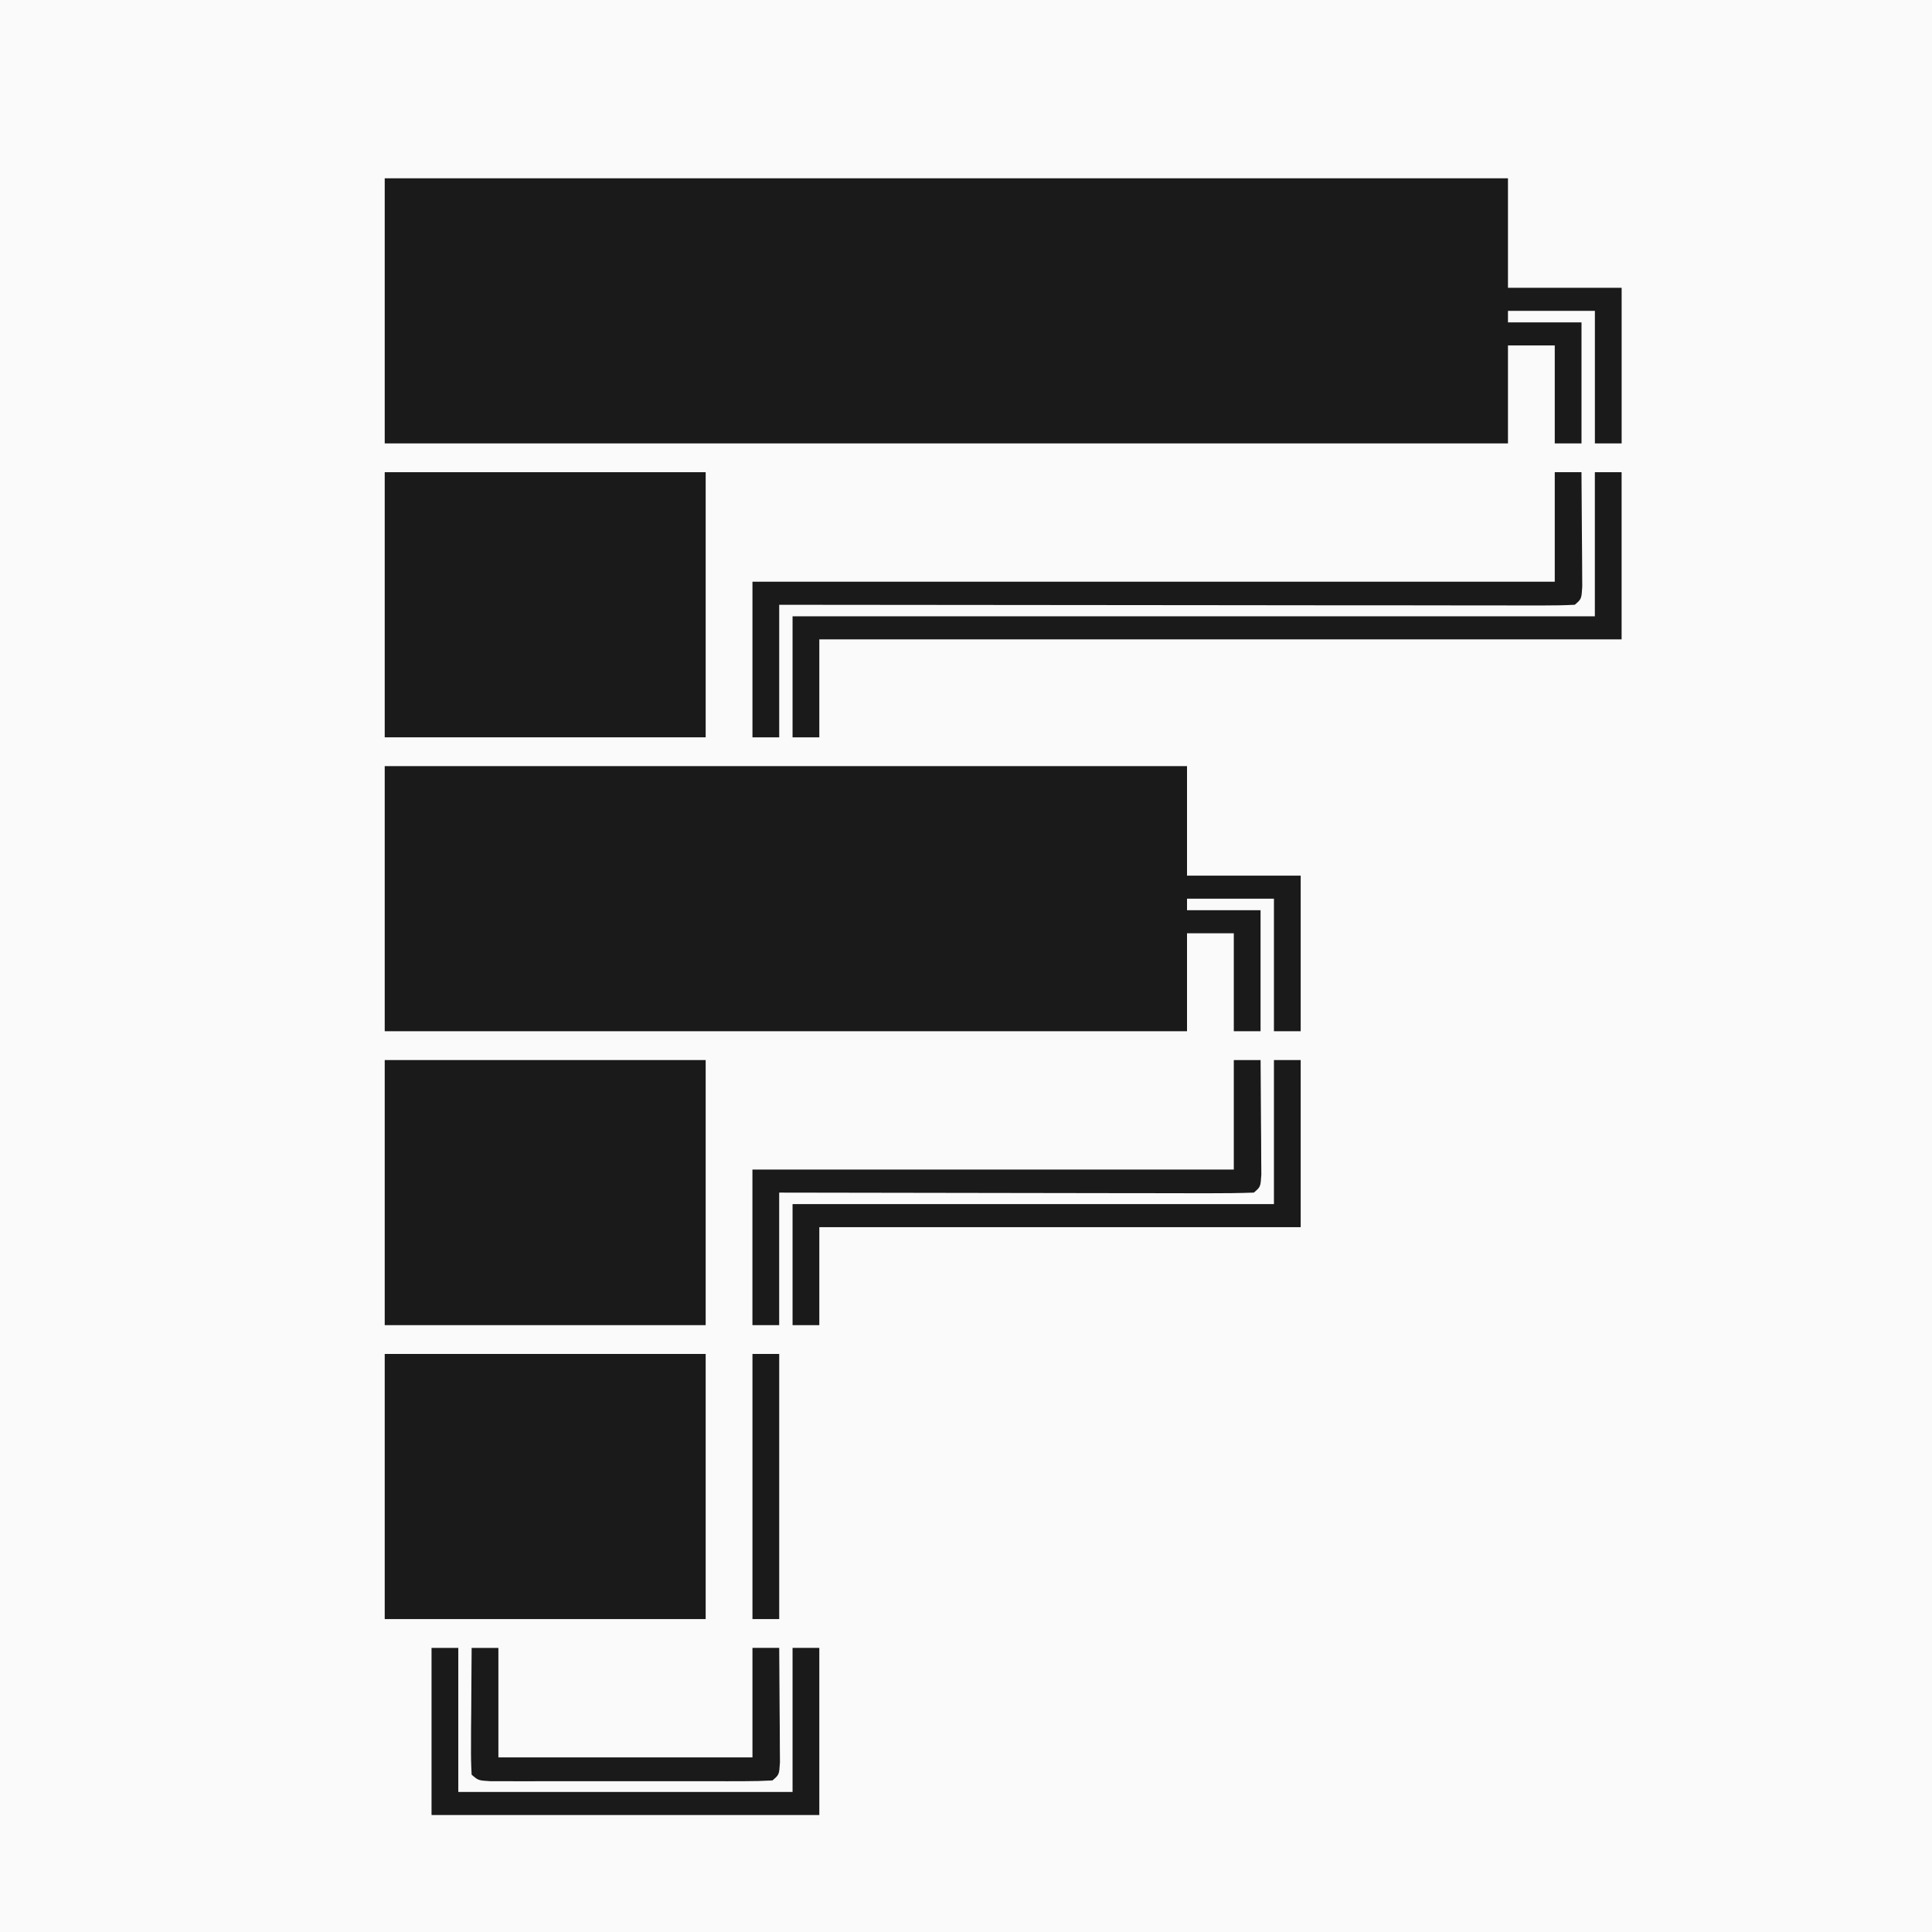
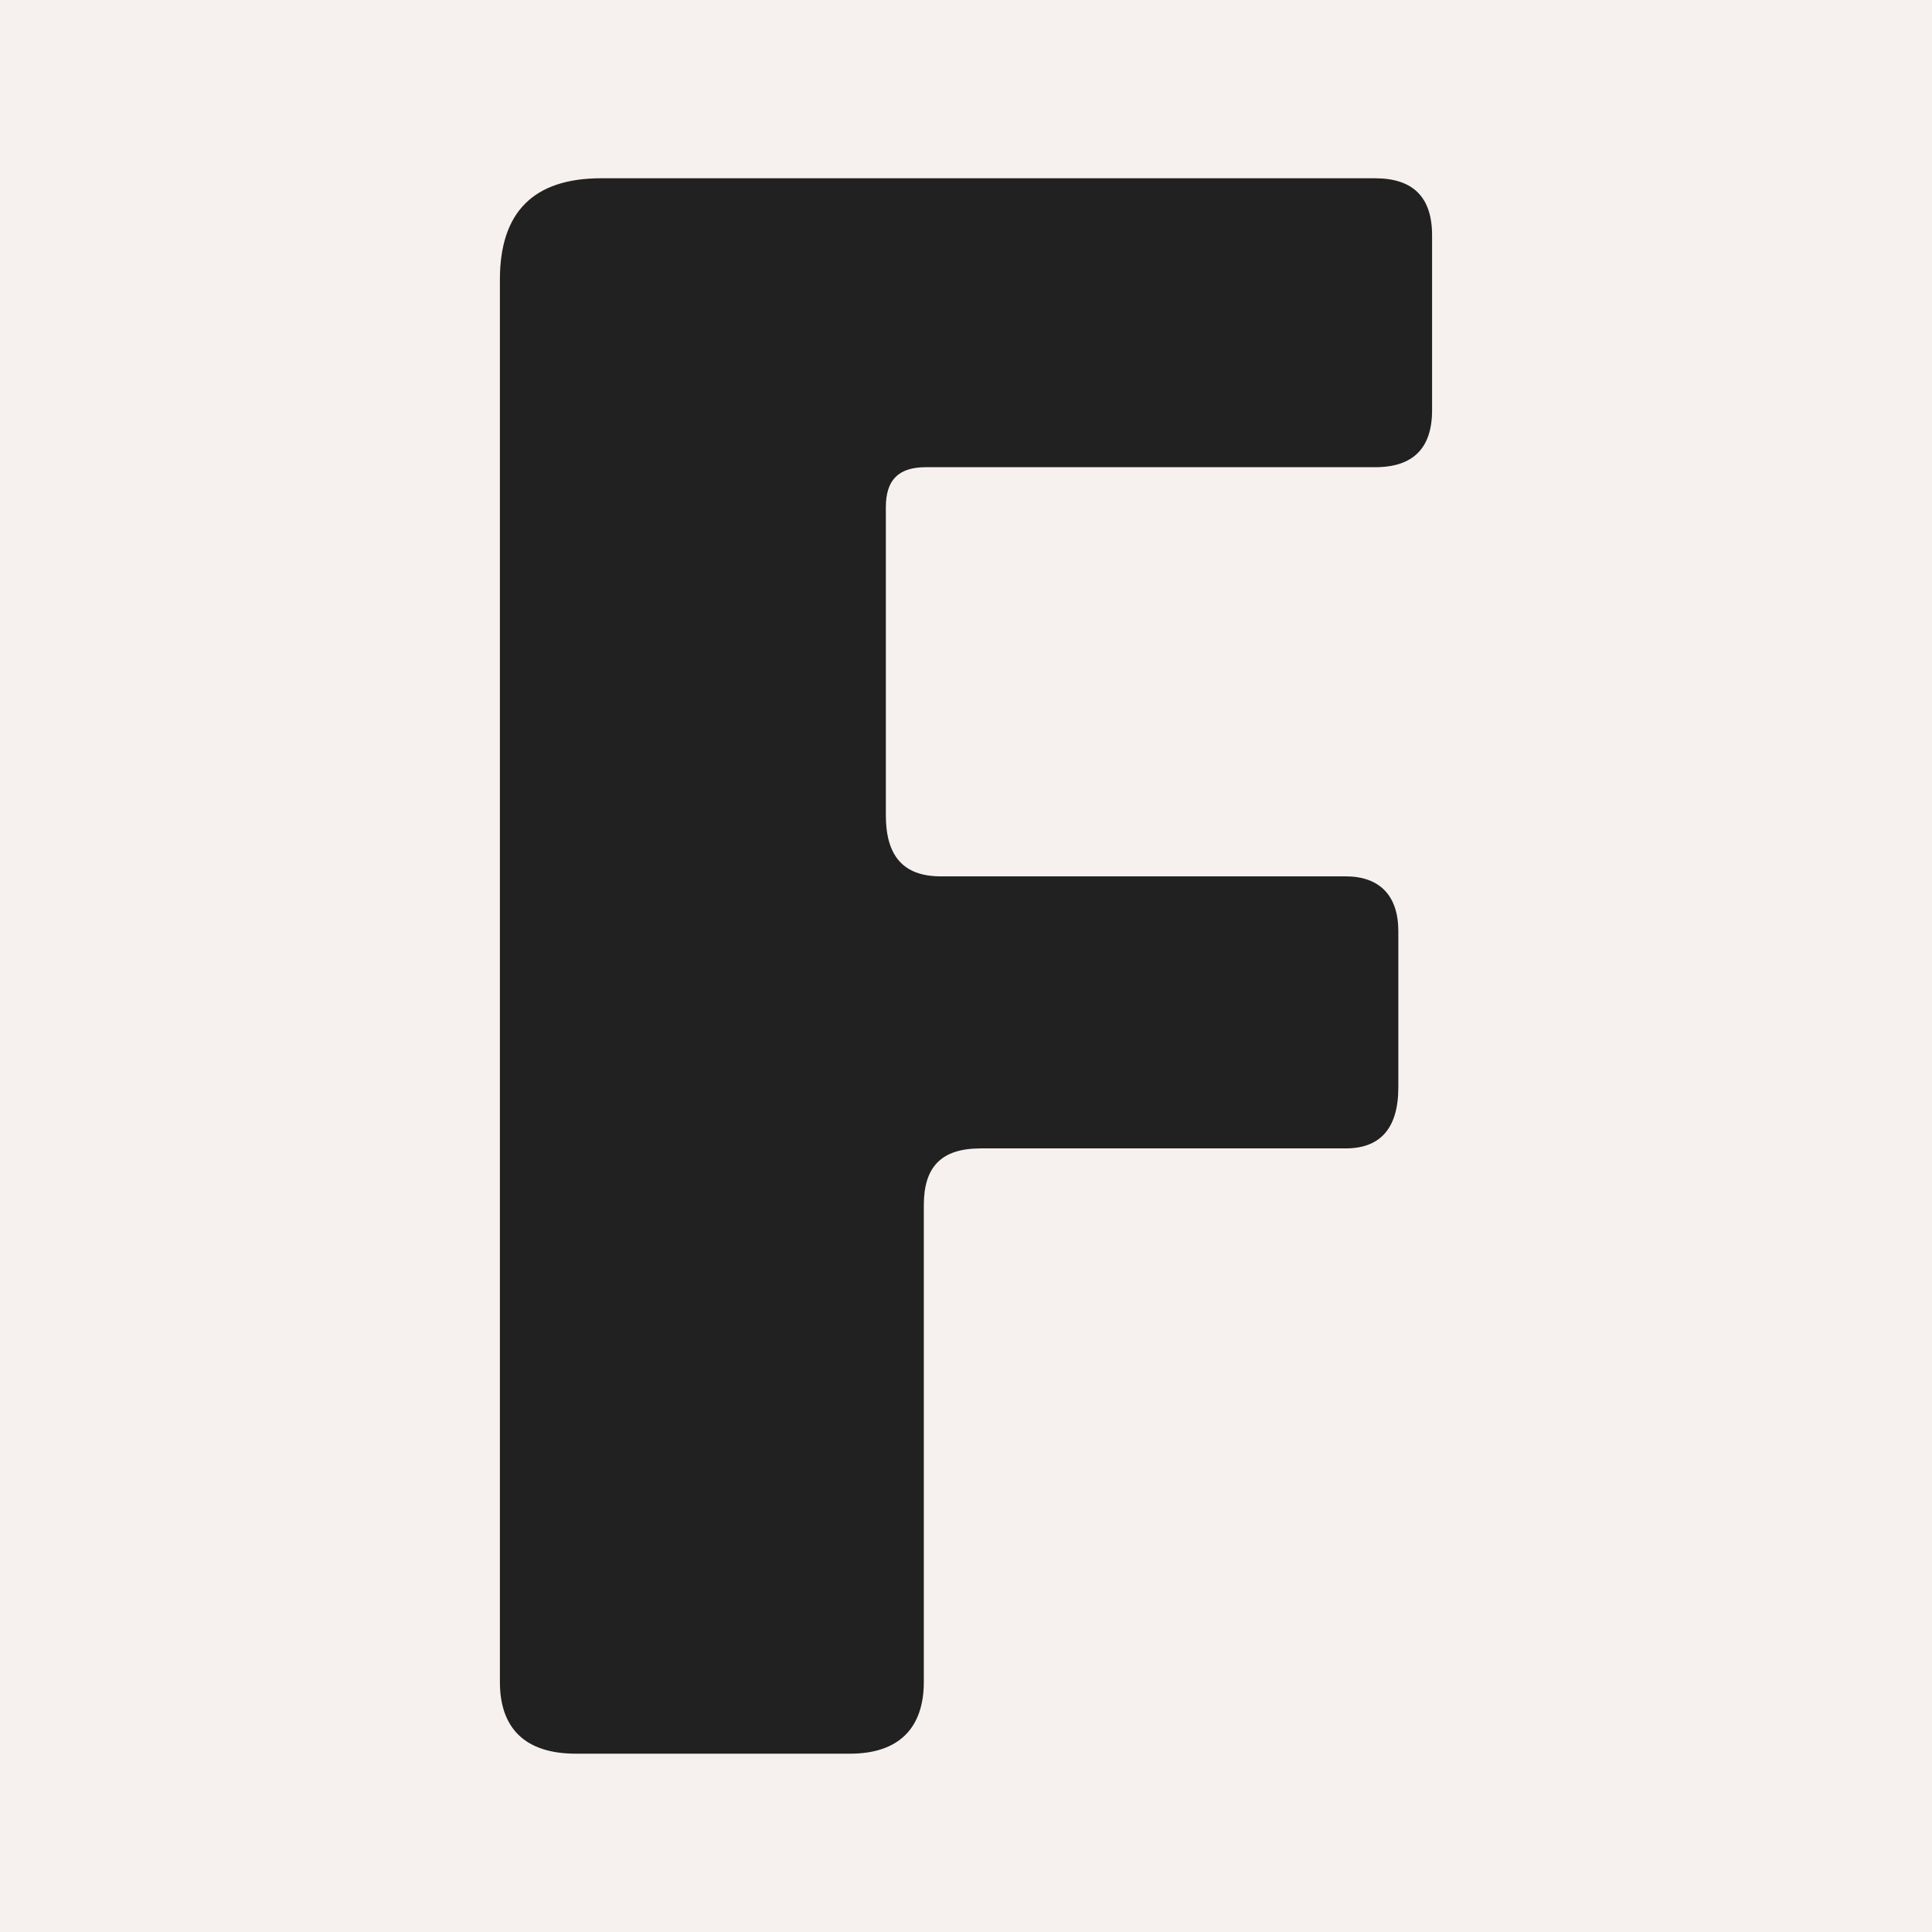
<svg xmlns="http://www.w3.org/2000/svg" xml:space="preserve" width="241.89" height="241.89" viewBox="0 0 64 64">
-   <path d="M76.3 139.551h64v64h-64z" style="fill:#fafafa;fill-opacity:1;stroke:none;stroke-width:2.646;stroke-dasharray:none;stroke-opacity:1" transform="translate(-76.3 -139.551)" />
-   <path fill="#060606" d="M61.383 52.206H97.49v4.083h3.654v5.803h-.86v-4.943H97.49v.43h2.364v4.513h-.86v-3.654H97.49v3.654H61.383v-9.886zm0 21.921h25.79v4.084h3.654v5.802h-.86V79.07h-2.794v.43h2.364v4.513h-.86V80.36h-1.504v3.653h-25.79v-9.886z" style="fill:#1a1a1a;stroke-width:.215" transform="matrix(1.03052 0 0 .8883 -50.512 -40.468)" />
-   <path fill="#030303" d="M61.383 96.048H71.7v9.887H61.383v-9.887zm0-10.96H71.7v9.886H61.383v-9.886zm0-21.922H71.7v9.887H61.383v-9.887z" style="fill:#1a1a1a;stroke-width:.215" transform="matrix(1.03052 0 0 .8883 -50.512 -40.468)" />
-   <path fill="#909090" d="M100.283 63.166h.86V69.4h-25.79v3.654h-.86V68.54h25.79v-5.373z" style="fill:#1a1a1a;stroke-width:.215" transform="matrix(1.03052 0 0 .8883 -50.512 -40.468)" />
-   <path fill="#444446" d="M98.993 63.166h.86c.007.784.01 1.568.014 2.351l.005.678.003.644.003.597c-.025.459-.025.459-.24.673-.331.021-.664.027-.996.026l-.653.001-.723-.002h-.756c-.829 0-1.658-.002-2.487-.004h-1.72l-4.07-.005-4.635-.005c-3.178-.002-6.356-.006-9.534-.01v4.943h-.86V67.25h25.79v-4.083z" style="fill:#1a1a1a;stroke-width:.215" transform="matrix(1.03052 0 0 .8883 -50.512 -40.468)" />
-   <path fill="#919191" d="M89.967 85.088h.86v6.232H75.353v3.654h-.86V90.46h15.474v-5.373z" style="fill:#1a1a1a;stroke-width:.215" transform="matrix(1.03052 0 0 .8883 -50.512 -40.468)" />
-   <path fill="#434345" d="M88.678 85.088h.86c.005.783.01 1.567.013 2.35l.005.678.002.645.004.596c-.025.459-.025.459-.24.674-.474.02-.95.025-1.425.024h-.451l-1.483-.003-1.025-.001c-.901 0-1.803-.003-2.704-.005-.919-.003-1.838-.004-2.757-.005-1.805-.002-3.61-.006-5.414-.01v4.943h-.86v-5.803h15.474v-4.083z" style="fill:#1a1a1a;stroke-width:.215" transform="matrix(1.03052 0 0 .8883 -50.512 -40.468)" />
-   <path fill="#929292" d="M62.888 107.01h.86v5.372h10.745v-5.373h.86v6.233H62.888v-6.233z" style="fill:#1a1a1a;stroke-width:.215" transform="matrix(1.03052 0 0 .8883 -50.512 -40.468)" />
-   <path fill="#49494a" d="M64.177 107.01h.86v4.083h8.167v-4.084h.86c.006.784.01 1.567.013 2.35l.005.679.002.644.004.597c-.025.458-.025.458-.24.673a12.53 12.53 0 0 1-.889.028l-.571.002c-.205 0-.41 0-.622-.002h-1.963a2303.414 2303.414 0 0 1-3.33.001c-.204 0-.41 0-.62.002l-.572-.002h-.506c-.383-.028-.383-.028-.598-.243a17.93 17.93 0 0 1-.02-1.055l.001-.644.006-.678.003-.68a492 492 0 0 1 .01-1.67z" style="fill:#1a1a1a;stroke-width:.215" transform="matrix(1.03052 0 0 .8883 -50.512 -40.468)" />
-   <path fill="none" d="M74.493 96.048h.86v9.887h-.86v-9.887z" style="fill:#1a1a1a;fill-opacity:0;stroke-width:.215" transform="matrix(1.03052 0 0 .8883 -50.512 -40.468)" />
-   <path fill="#4B4B4B" d="M73.204 96.048h.86v9.887h-.86v-9.887z" style="fill:#1a1a1a;stroke-width:.215" transform="matrix(1.03052 0 0 .8883 -50.512 -40.468)" />
+   <path d="M76.3 139.551h64v64h-64z" style="fill:#f6f1ee;fill-opacity:1;stroke:none;stroke-width:2.646;stroke-dasharray:none;stroke-opacity:1" transform="translate(-76.3 -139.551)" />
+   <path d="M134.944 63.225c3.456 0 5.184-1.728 5.184-5.184V42.105c0-3.456-1.728-5.184-5.184-5.184H64.48c-6.144 0-9.216 3.072-9.216 9.216v127.68c0 4.224 2.304 6.528 6.912 6.528h24.96c4.416 0 6.72-2.304 6.72-6.528v-43.392c0-3.456 1.536-5.184 5.184-5.184h33.216c3.072 0 4.8-1.728 4.8-5.568v-14.208c0-3.264-1.728-4.992-4.8-4.992H95.392c-3.456 0-4.992-1.92-4.992-5.568V66.873c0-2.496 1.152-3.648 3.648-3.648z" aria-label="F" style="font-size:192px;line-height:1em;font-family:Wheaton;-inkscape-font-specification:Wheaton;letter-spacing:-3px;word-spacing:2px;white-space:pre;fill:#212121;stroke-width:4" transform="translate(-3.549 -7.529) scale(.36387)" />
</svg>
